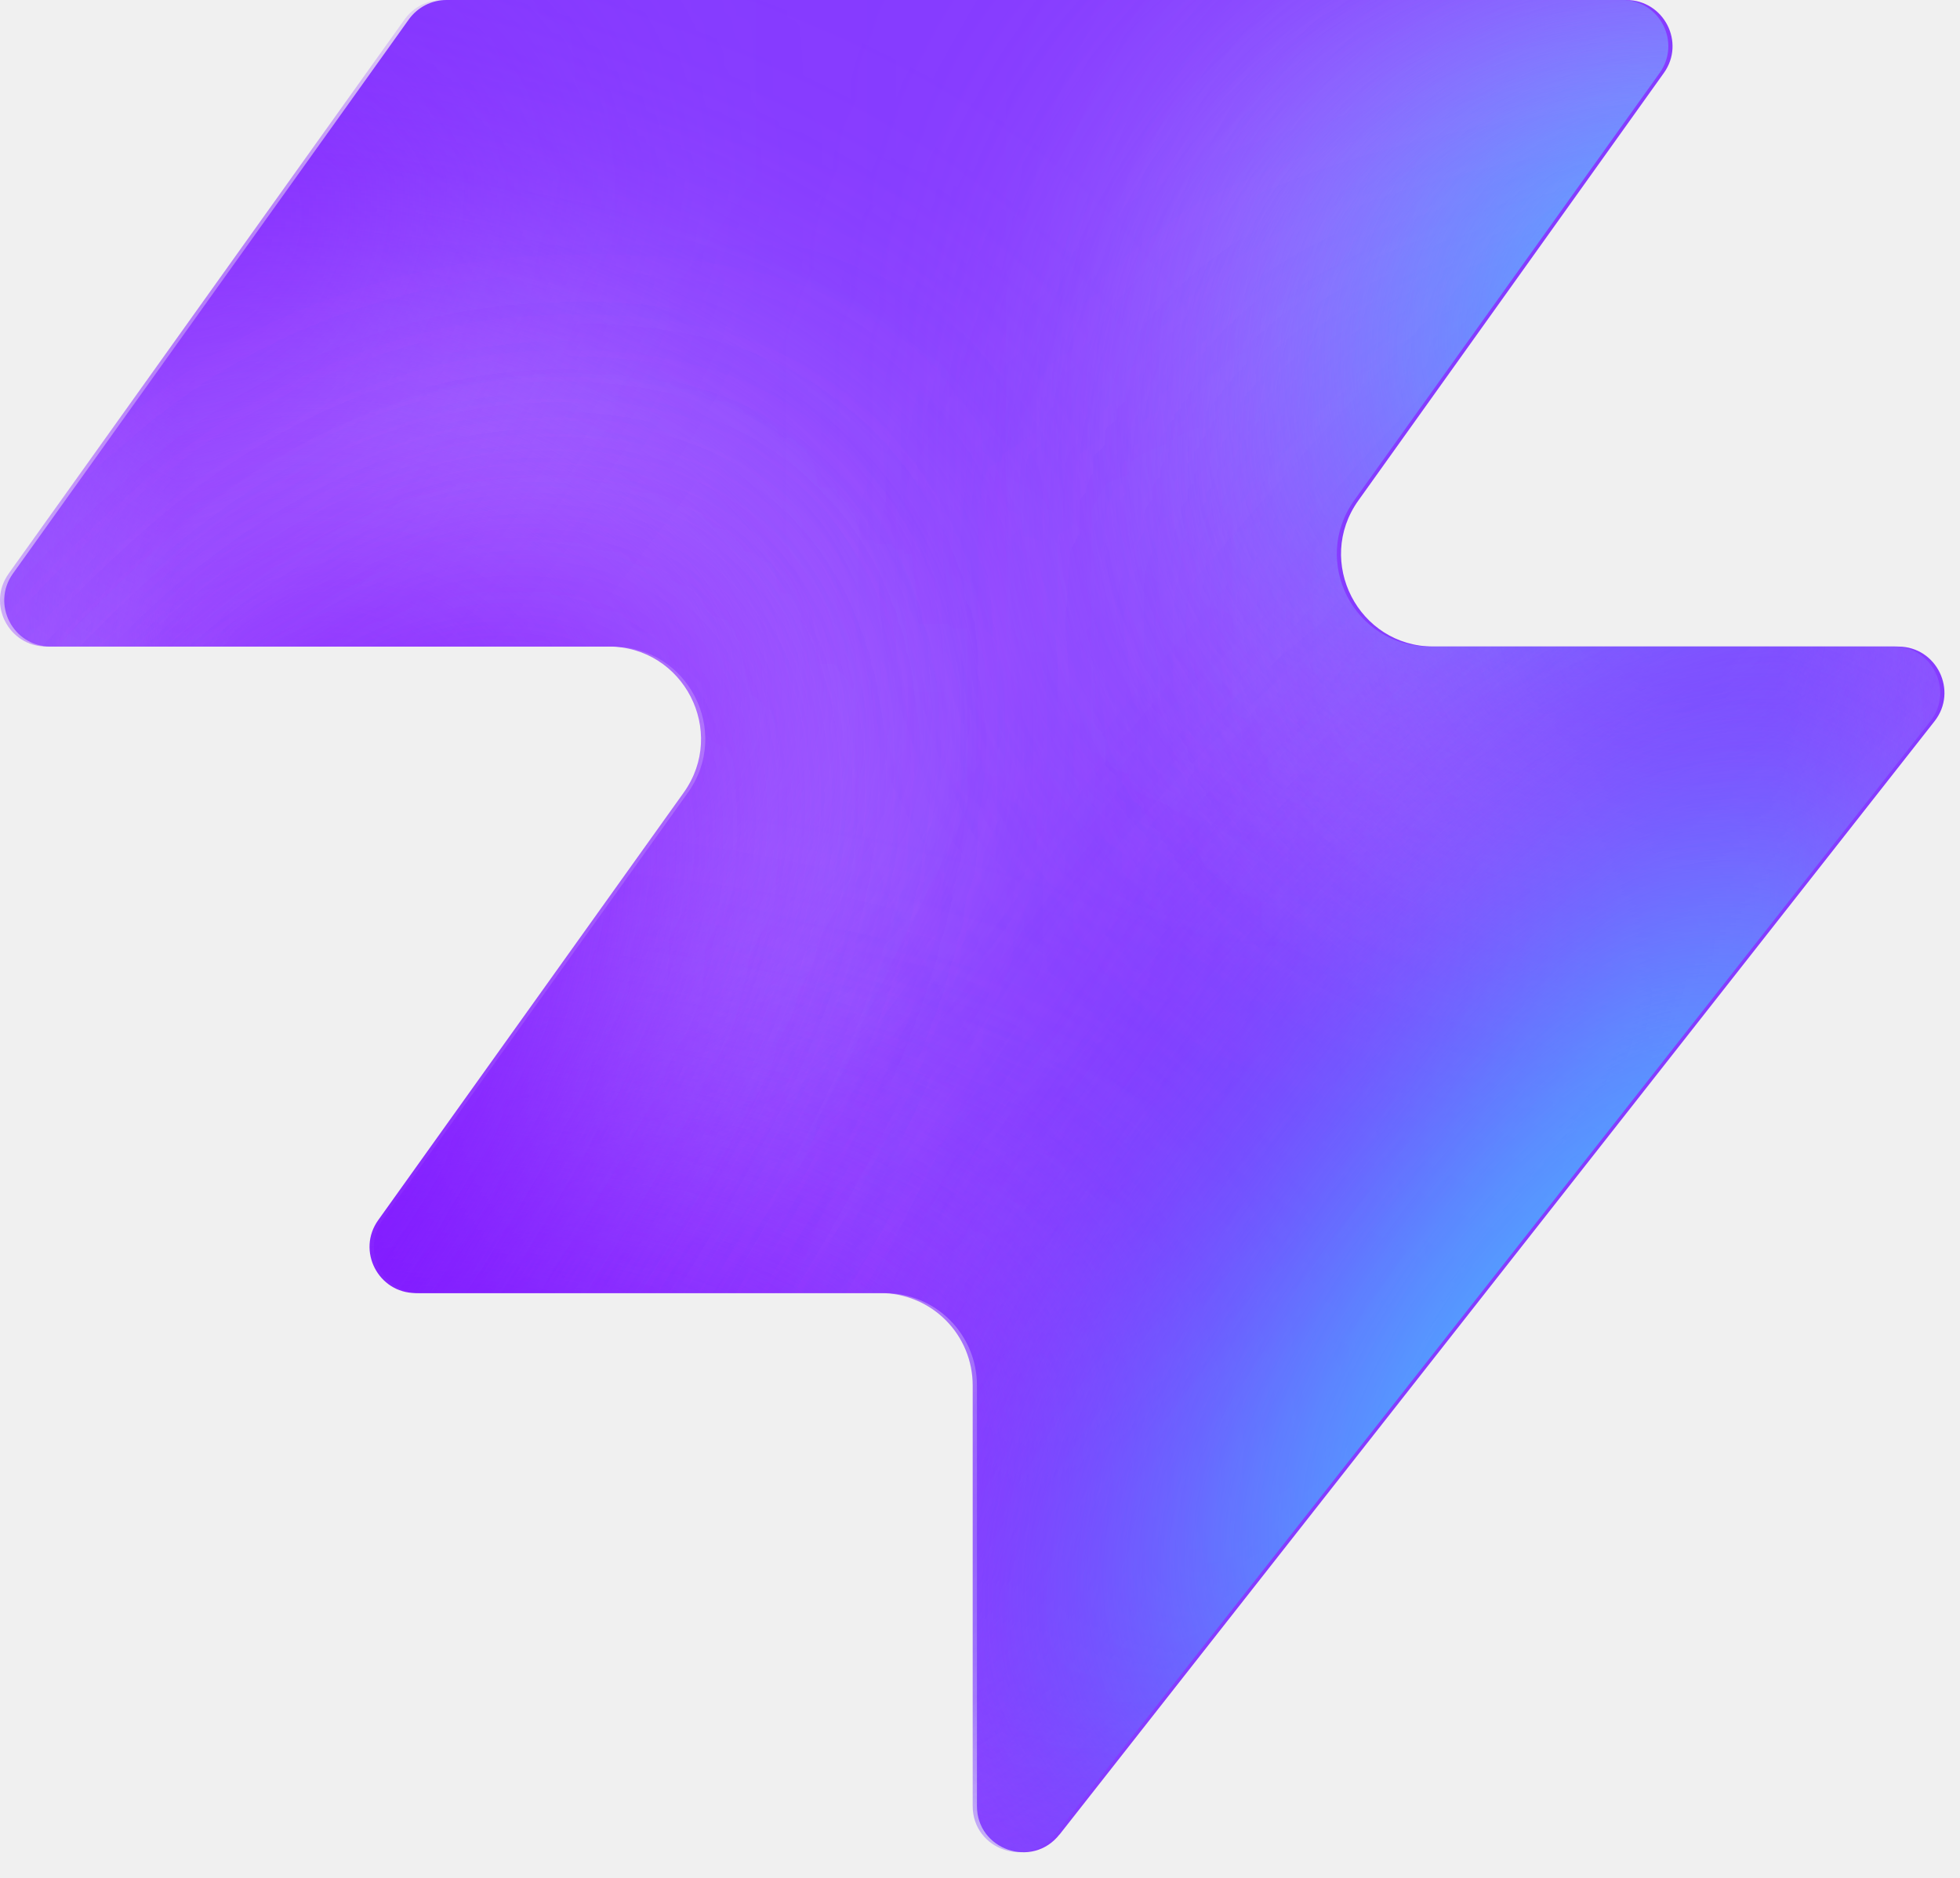
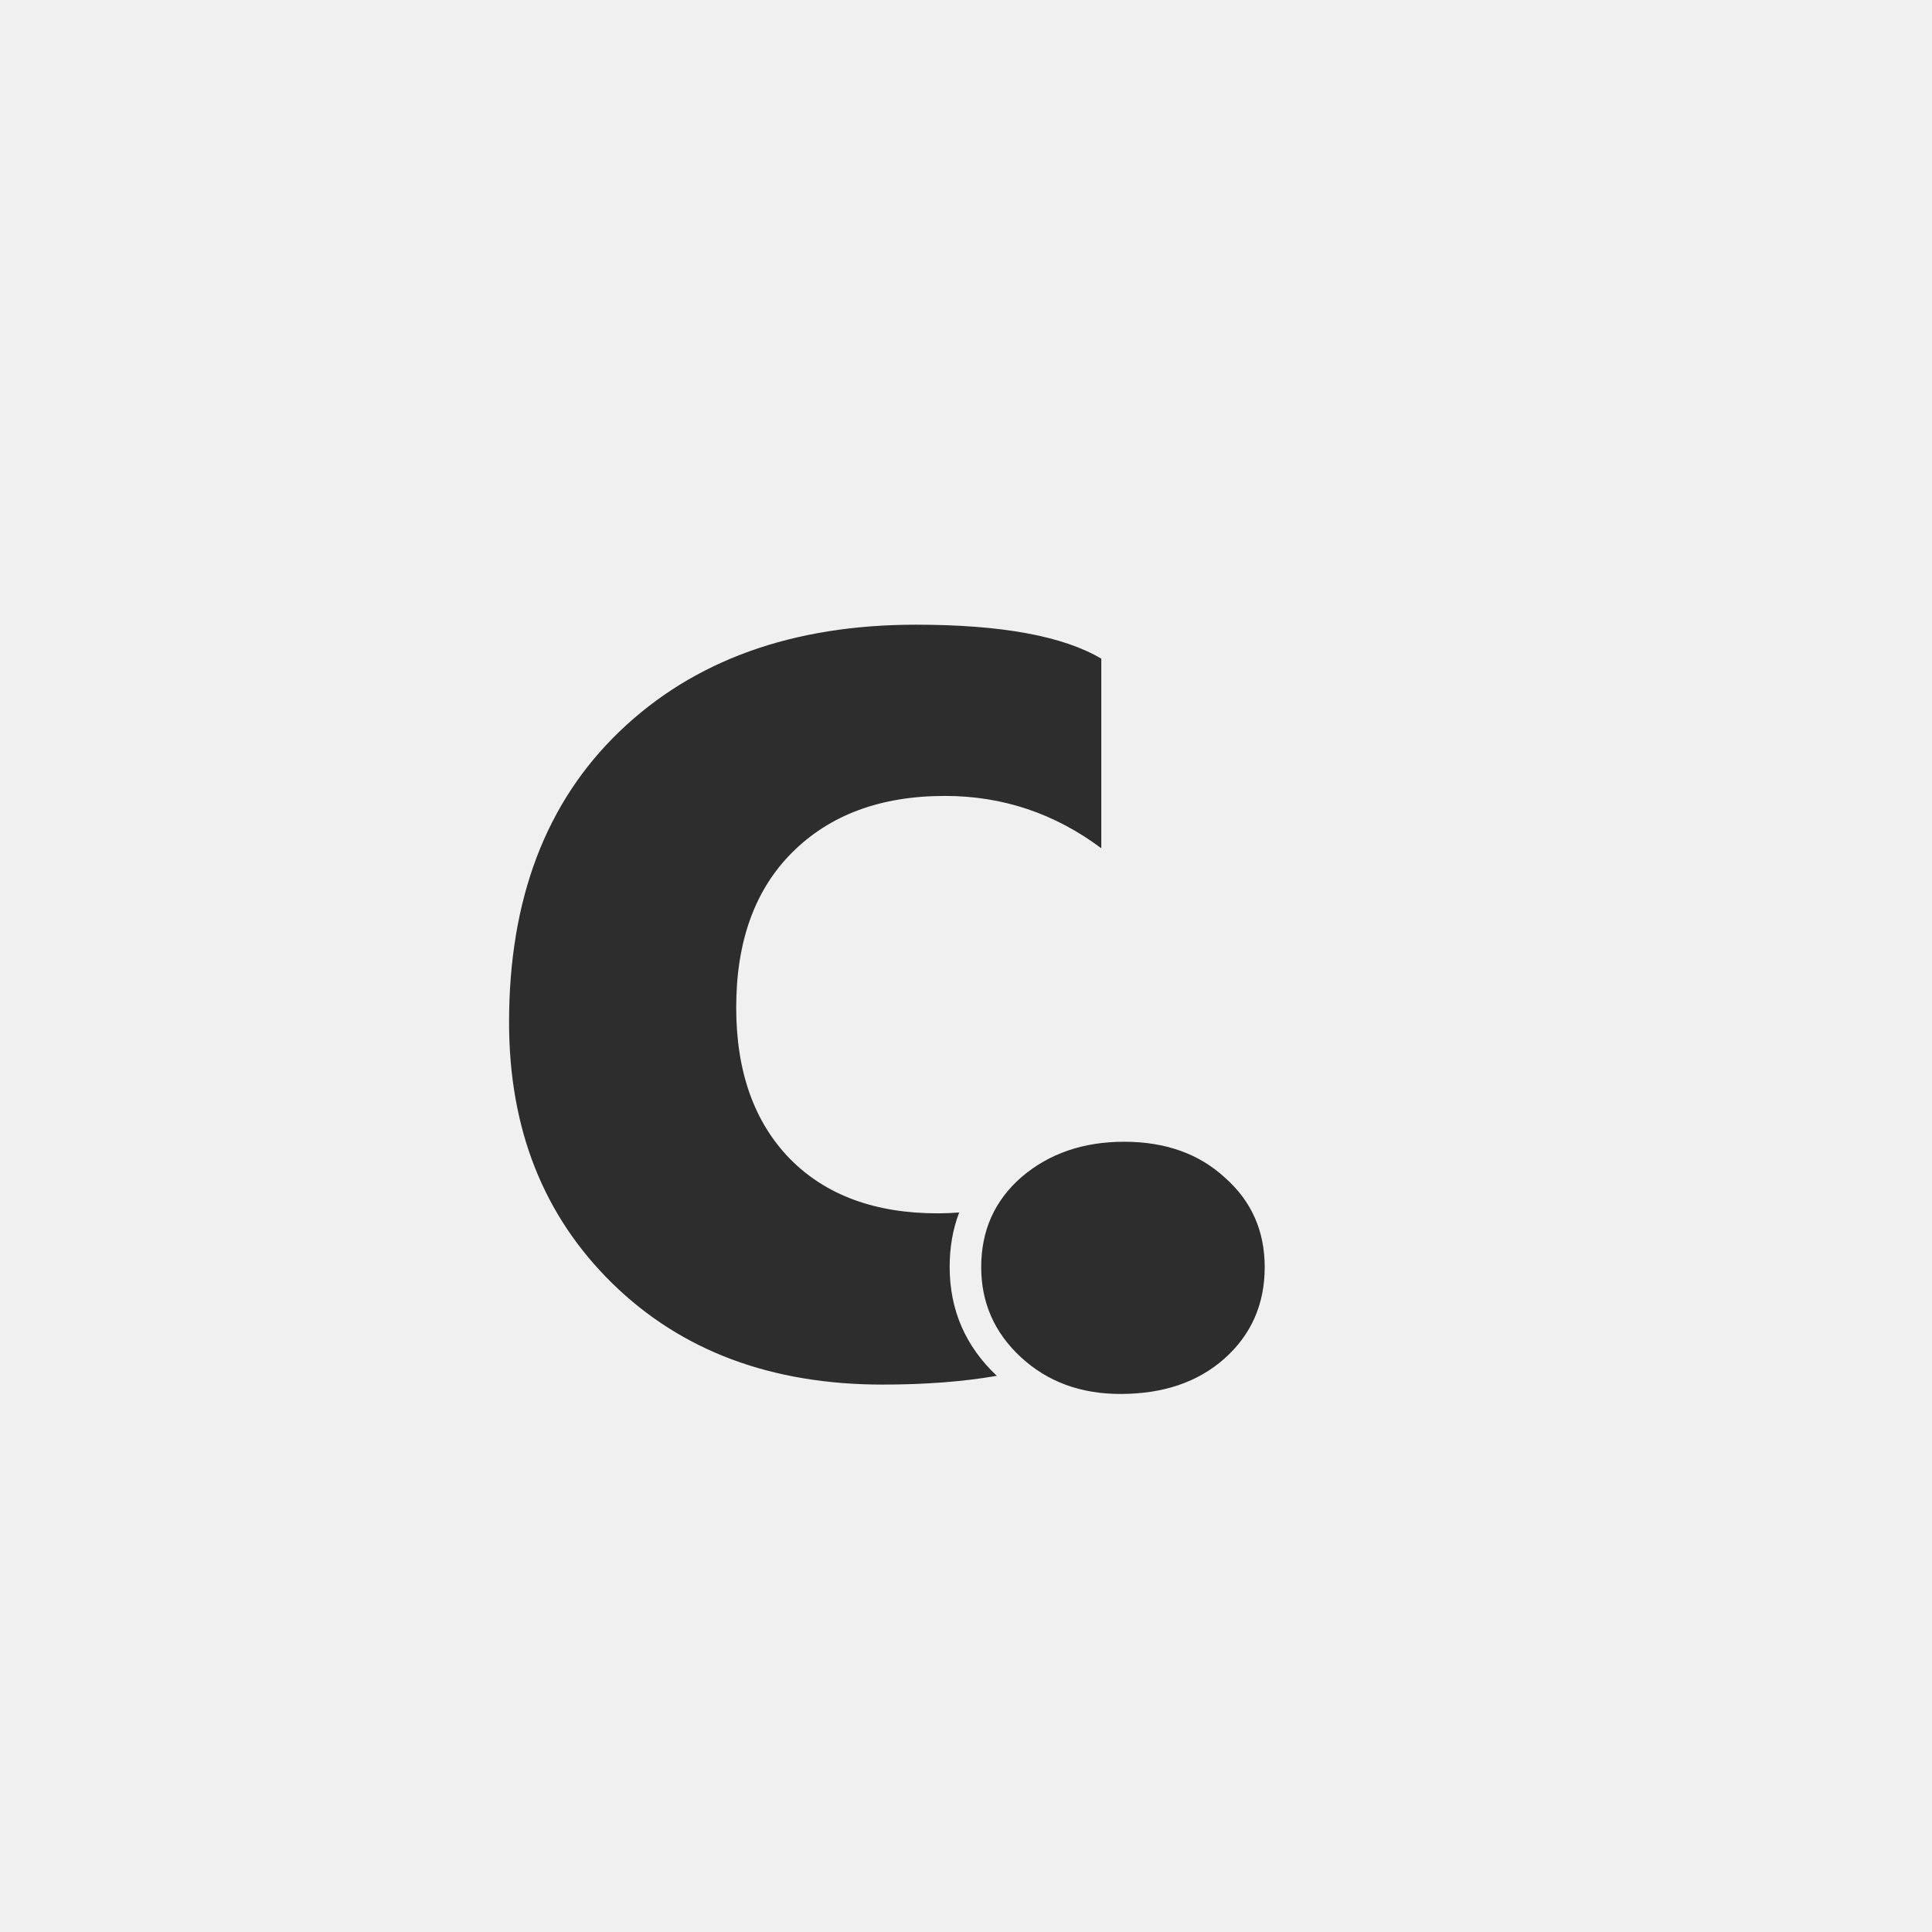
- <svg xmlns="http://www.w3.org/2000/svg" width="48" height="46" fill="none" viewBox="0 0 48 46">
-   <path fill="#863bff" d="M25.946 44.938c-.664.845-2.021.375-2.021-.698V33.937a2.26 2.26 0 0 0-2.262-2.262H10.287c-.92 0-1.456-1.04-.92-1.788l7.48-10.471c1.07-1.497 0-3.578-1.842-3.578H1.237c-.92 0-1.456-1.04-.92-1.788L10.013.474c.214-.297.556-.474.92-.474h28.894c.92 0 1.456 1.04.92 1.788l-7.48 10.471c-1.07 1.498 0 3.579 1.842 3.579h11.377c.943 0 1.473 1.088.89 1.83L25.947 44.94z" style="fill:#863bff;fill:color(display-p3 .525 .23 1);fill-opacity:1" />
-   <mask id="a" width="48" height="46" x="0" y="0" maskUnits="userSpaceOnUse" style="mask-type:alpha">
-     <path fill="#000" d="M25.842 44.938c-.664.844-2.021.375-2.021-.698V33.937a2.26 2.26 0 0 0-2.262-2.262H10.183c-.92 0-1.456-1.04-.92-1.788l7.48-10.471c1.07-1.498 0-3.579-1.842-3.579H1.133c-.92 0-1.456-1.04-.92-1.787L9.91.473c.214-.297.556-.474.92-.474h28.894c.92 0 1.456 1.04.92 1.788l-7.48 10.471c-1.07 1.498 0 3.578 1.842 3.578h11.377c.943 0 1.473 1.088.89 1.832L25.843 44.94z" style="fill:#000;fill-opacity:1" />
-   </mask>
-   <g mask="url(#a)">
-     <g filter="url(#b)">
-       <ellipse cx="5.508" cy="14.704" fill="#ede6ff" rx="5.508" ry="14.704" style="fill:#ede6ff;fill:color(display-p3 .927 .903 1);fill-opacity:1" transform="matrix(.00324 1 1 -.00324 -4.47 31.516)" />
-     </g>
-     <g filter="url(#c)">
-       <ellipse cx="10.399" cy="29.851" fill="#ede6ff" rx="10.399" ry="29.851" style="fill:#ede6ff;fill:color(display-p3 .927 .903 1);fill-opacity:1" transform="matrix(.00324 1 1 -.00324 -39.328 7.883)" />
-     </g>
-     <g filter="url(#d)">
-       <ellipse cx="5.508" cy="30.487" fill="#7e14ff" rx="5.508" ry="30.487" style="fill:#7e14ff;fill:color(display-p3 .492 .077 1);fill-opacity:1" transform="rotate(89.814 -25.913 -14.639)scale(1 -1)" />
-     </g>
-     <g filter="url(#e)">
-       <ellipse cx="5.508" cy="30.599" fill="#7e14ff" rx="5.508" ry="30.599" style="fill:#7e14ff;fill:color(display-p3 .492 .077 1);fill-opacity:1" transform="rotate(89.814 -32.644 -3.334)scale(1 -1)" />
-     </g>
-     <g filter="url(#f)">
-       <ellipse cx="5.508" cy="30.599" fill="#7e14ff" rx="5.508" ry="30.599" style="fill:#7e14ff;fill:color(display-p3 .492 .077 1);fill-opacity:1" transform="matrix(.00324 1 1 -.00324 -34.34 30.47)" />
-     </g>
-     <g filter="url(#g)">
-       <ellipse cx="14.072" cy="22.078" fill="#ede6ff" rx="14.072" ry="22.078" style="fill:#ede6ff;fill:color(display-p3 .927 .903 1);fill-opacity:1" transform="rotate(93.35 24.506 48.493)scale(-1 1)" />
-     </g>
-     <g filter="url(#h)">
-       <ellipse cx="3.47" cy="21.501" fill="#7e14ff" rx="3.47" ry="21.501" style="fill:#7e14ff;fill:color(display-p3 .492 .077 1);fill-opacity:1" transform="rotate(89.009 28.708 47.59)scale(-1 1)" />
-     </g>
-     <g filter="url(#i)">
-       <ellipse cx="3.47" cy="21.501" fill="#7e14ff" rx="3.47" ry="21.501" style="fill:#7e14ff;fill:color(display-p3 .492 .077 1);fill-opacity:1" transform="rotate(89.009 28.708 47.59)scale(-1 1)" />
-     </g>
-     <g filter="url(#j)">
-       <ellipse cx=".387" cy="8.972" fill="#7e14ff" rx="4.407" ry="29.108" style="fill:#7e14ff;fill:color(display-p3 .492 .077 1);fill-opacity:1" transform="rotate(39.51 .387 8.972)" />
-     </g>
-     <g filter="url(#k)">
-       <ellipse cx="47.523" cy="-6.092" fill="#7e14ff" rx="4.407" ry="29.108" style="fill:#7e14ff;fill:color(display-p3 .492 .077 1);fill-opacity:1" transform="rotate(37.892 47.523 -6.092)" />
-     </g>
-     <g filter="url(#l)">
-       <ellipse cx="41.412" cy="6.333" fill="#47bfff" rx="5.971" ry="9.665" style="fill:#47bfff;fill:color(display-p3 .28 .748 1);fill-opacity:1" transform="rotate(37.892 41.412 6.333)" />
-     </g>
-     <g filter="url(#m)">
-       <ellipse cx="-1.879" cy="38.332" fill="#7e14ff" rx="4.407" ry="29.108" style="fill:#7e14ff;fill:color(display-p3 .492 .077 1);fill-opacity:1" transform="rotate(37.892 -1.88 38.332)" />
-     </g>
-     <g filter="url(#n)">
-       <ellipse cx="-1.879" cy="38.332" fill="#7e14ff" rx="4.407" ry="29.108" style="fill:#7e14ff;fill:color(display-p3 .492 .077 1);fill-opacity:1" transform="rotate(37.892 -1.88 38.332)" />
-     </g>
-     <g filter="url(#o)">
-       <ellipse cx="35.651" cy="29.907" fill="#7e14ff" rx="4.407" ry="29.108" style="fill:#7e14ff;fill:color(display-p3 .492 .077 1);fill-opacity:1" transform="rotate(37.892 35.651 29.907)" />
-     </g>
-     <g filter="url(#p)">
-       <ellipse cx="38.418" cy="32.4" fill="#47bfff" rx="5.971" ry="15.297" style="fill:#47bfff;fill:color(display-p3 .28 .748 1);fill-opacity:1" transform="rotate(37.892 38.418 32.4)" />
-     </g>
-   </g>
-   <defs>
-     <filter id="b" width="60.045" height="41.654" x="-19.77" y="16.149" color-interpolation-filters="sRGB" filterUnits="userSpaceOnUse">
-       <feFlood flood-opacity="0" result="BackgroundImageFix" />
-       <feBlend in="SourceGraphic" in2="BackgroundImageFix" result="shape" />
-       <feGaussianBlur result="effect1_foregroundBlur_2002_17158" stdDeviation="7.659" />
-     </filter>
-     <filter id="c" width="90.34" height="51.437" x="-54.613" y="-7.533" color-interpolation-filters="sRGB" filterUnits="userSpaceOnUse">
-       <feFlood flood-opacity="0" result="BackgroundImageFix" />
-       <feBlend in="SourceGraphic" in2="BackgroundImageFix" result="shape" />
-       <feGaussianBlur result="effect1_foregroundBlur_2002_17158" stdDeviation="7.659" />
-     </filter>
-     <filter id="d" width="79.355" height="29.4" x="-49.64" y="2.03" color-interpolation-filters="sRGB" filterUnits="userSpaceOnUse">
-       <feFlood flood-opacity="0" result="BackgroundImageFix" />
-       <feBlend in="SourceGraphic" in2="BackgroundImageFix" result="shape" />
-       <feGaussianBlur result="effect1_foregroundBlur_2002_17158" stdDeviation="4.596" />
-     </filter>
-     <filter id="e" width="79.579" height="29.4" x="-45.045" y="20.029" color-interpolation-filters="sRGB" filterUnits="userSpaceOnUse">
-       <feFlood flood-opacity="0" result="BackgroundImageFix" />
-       <feBlend in="SourceGraphic" in2="BackgroundImageFix" result="shape" />
-       <feGaussianBlur result="effect1_foregroundBlur_2002_17158" stdDeviation="4.596" />
-     </filter>
-     <filter id="f" width="79.579" height="29.4" x="-43.513" y="21.178" color-interpolation-filters="sRGB" filterUnits="userSpaceOnUse">
-       <feFlood flood-opacity="0" result="BackgroundImageFix" />
-       <feBlend in="SourceGraphic" in2="BackgroundImageFix" result="shape" />
-       <feGaussianBlur result="effect1_foregroundBlur_2002_17158" stdDeviation="4.596" />
-     </filter>
-     <filter id="g" width="74.749" height="58.852" x="15.756" y="-17.901" color-interpolation-filters="sRGB" filterUnits="userSpaceOnUse">
-       <feFlood flood-opacity="0" result="BackgroundImageFix" />
-       <feBlend in="SourceGraphic" in2="BackgroundImageFix" result="shape" />
-       <feGaussianBlur result="effect1_foregroundBlur_2002_17158" stdDeviation="7.659" />
-     </filter>
-     <filter id="h" width="61.377" height="25.362" x="23.548" y="2.284" color-interpolation-filters="sRGB" filterUnits="userSpaceOnUse">
-       <feFlood flood-opacity="0" result="BackgroundImageFix" />
-       <feBlend in="SourceGraphic" in2="BackgroundImageFix" result="shape" />
-       <feGaussianBlur result="effect1_foregroundBlur_2002_17158" stdDeviation="4.596" />
-     </filter>
-     <filter id="i" width="61.377" height="25.362" x="23.548" y="2.284" color-interpolation-filters="sRGB" filterUnits="userSpaceOnUse">
-       <feFlood flood-opacity="0" result="BackgroundImageFix" />
-       <feBlend in="SourceGraphic" in2="BackgroundImageFix" result="shape" />
-       <feGaussianBlur result="effect1_foregroundBlur_2002_17158" stdDeviation="4.596" />
-     </filter>
-     <filter id="j" width="56.045" height="63.649" x="-27.636" y="-22.853" color-interpolation-filters="sRGB" filterUnits="userSpaceOnUse">
-       <feFlood flood-opacity="0" result="BackgroundImageFix" />
-       <feBlend in="SourceGraphic" in2="BackgroundImageFix" result="shape" />
-       <feGaussianBlur result="effect1_foregroundBlur_2002_17158" stdDeviation="4.596" />
-     </filter>
-     <filter id="k" width="54.814" height="64.646" x="20.116" y="-38.415" color-interpolation-filters="sRGB" filterUnits="userSpaceOnUse">
-       <feFlood flood-opacity="0" result="BackgroundImageFix" />
-       <feBlend in="SourceGraphic" in2="BackgroundImageFix" result="shape" />
-       <feGaussianBlur result="effect1_foregroundBlur_2002_17158" stdDeviation="4.596" />
-     </filter>
-     <filter id="l" width="33.541" height="35.313" x="24.641" y="-11.323" color-interpolation-filters="sRGB" filterUnits="userSpaceOnUse">
-       <feFlood flood-opacity="0" result="BackgroundImageFix" />
-       <feBlend in="SourceGraphic" in2="BackgroundImageFix" result="shape" />
-       <feGaussianBlur result="effect1_foregroundBlur_2002_17158" stdDeviation="4.596" />
-     </filter>
-     <filter id="m" width="54.814" height="64.646" x="-29.286" y="6.009" color-interpolation-filters="sRGB" filterUnits="userSpaceOnUse">
-       <feFlood flood-opacity="0" result="BackgroundImageFix" />
-       <feBlend in="SourceGraphic" in2="BackgroundImageFix" result="shape" />
-       <feGaussianBlur result="effect1_foregroundBlur_2002_17158" stdDeviation="4.596" />
-     </filter>
-     <filter id="n" width="54.814" height="64.646" x="-29.286" y="6.009" color-interpolation-filters="sRGB" filterUnits="userSpaceOnUse">
-       <feFlood flood-opacity="0" result="BackgroundImageFix" />
-       <feBlend in="SourceGraphic" in2="BackgroundImageFix" result="shape" />
-       <feGaussianBlur result="effect1_foregroundBlur_2002_17158" stdDeviation="4.596" />
-     </filter>
-     <filter id="o" width="54.814" height="64.646" x="8.244" y="-2.416" color-interpolation-filters="sRGB" filterUnits="userSpaceOnUse">
-       <feFlood flood-opacity="0" result="BackgroundImageFix" />
-       <feBlend in="SourceGraphic" in2="BackgroundImageFix" result="shape" />
-       <feGaussianBlur result="effect1_foregroundBlur_2002_17158" stdDeviation="4.596" />
-     </filter>
-     <filter id="p" width="39.409" height="43.623" x="18.713" y="10.588" color-interpolation-filters="sRGB" filterUnits="userSpaceOnUse">
-       <feFlood flood-opacity="0" result="BackgroundImageFix" />
-       <feBlend in="SourceGraphic" in2="BackgroundImageFix" result="shape" />
-       <feGaussianBlur result="effect1_foregroundBlur_2002_17158" stdDeviation="4.596" />
-     </filter>
-   </defs>
+ <svg xmlns="http://www.w3.org/2000/svg" viewBox="0 0 100 100" version="1.1" id="svg1">
+   <defs id="defs1" />
+   <style id="style1">
+     text {
+       font-family: 'Inter', system-ui, -apple-system, sans-serif;
+       font-weight: 800;
+       font-size: 75px;
+       letter-spacing: -0.05em;
+       fill: #ffffff;
+     }
+     @media (prefers-color-scheme: light) {
+       text {
+         fill: #0f172a;
+       }
+     }
+   </style>
+   <path id="text1" style="font-weight:800;font-size:75px;font-family:Inter, system-ui, '-apple-system', sans-serif;letter-spacing:-0.05em;dominant-baseline:middle;text-anchor:middle;fill:#2d2d2d;fill-opacity:1" d="m 47.408,32.334 c -6.396,0 -11.513,1.845 -15.346,5.531 -3.809,3.662 -5.713,8.679 -5.713,15.051 0,5.518 1.783,10.022 5.348,13.514 3.564,3.491 8.227,5.236 13.988,5.236 2.201,0 4.171,-0.152 5.91,-0.453 -1.628,-1.535 -2.441,-3.415 -2.441,-5.639 0,-1.02 0.164,-1.959 0.494,-2.816 -0.368,0.03 -0.736,0.045 -1.105,0.045 -3.247,0 -5.799,-0.94 -7.654,-2.82 -1.855,-1.904 -2.783,-4.516 -2.783,-7.836 0,-3.418 0.964,-6.091 2.893,-8.02 1.953,-1.953 4.59,-2.93 7.91,-2.93 2.979,0 5.677,0.902 8.094,2.709 v -9.814 c -1.978,-1.172 -5.175,-1.758 -9.594,-1.758 z m 10.578,39.816 q -3.085,0 -5.142,-1.899 -2.057,-1.899 -2.057,-4.667 0,-2.848 2.096,-4.667 2.136,-1.82 5.3,-1.82 3.204,0 5.221,1.859 2.057,1.82 2.057,4.628 0,2.888 -2.096,4.747 -2.057,1.82 -5.379,1.82 z" />
</svg>
